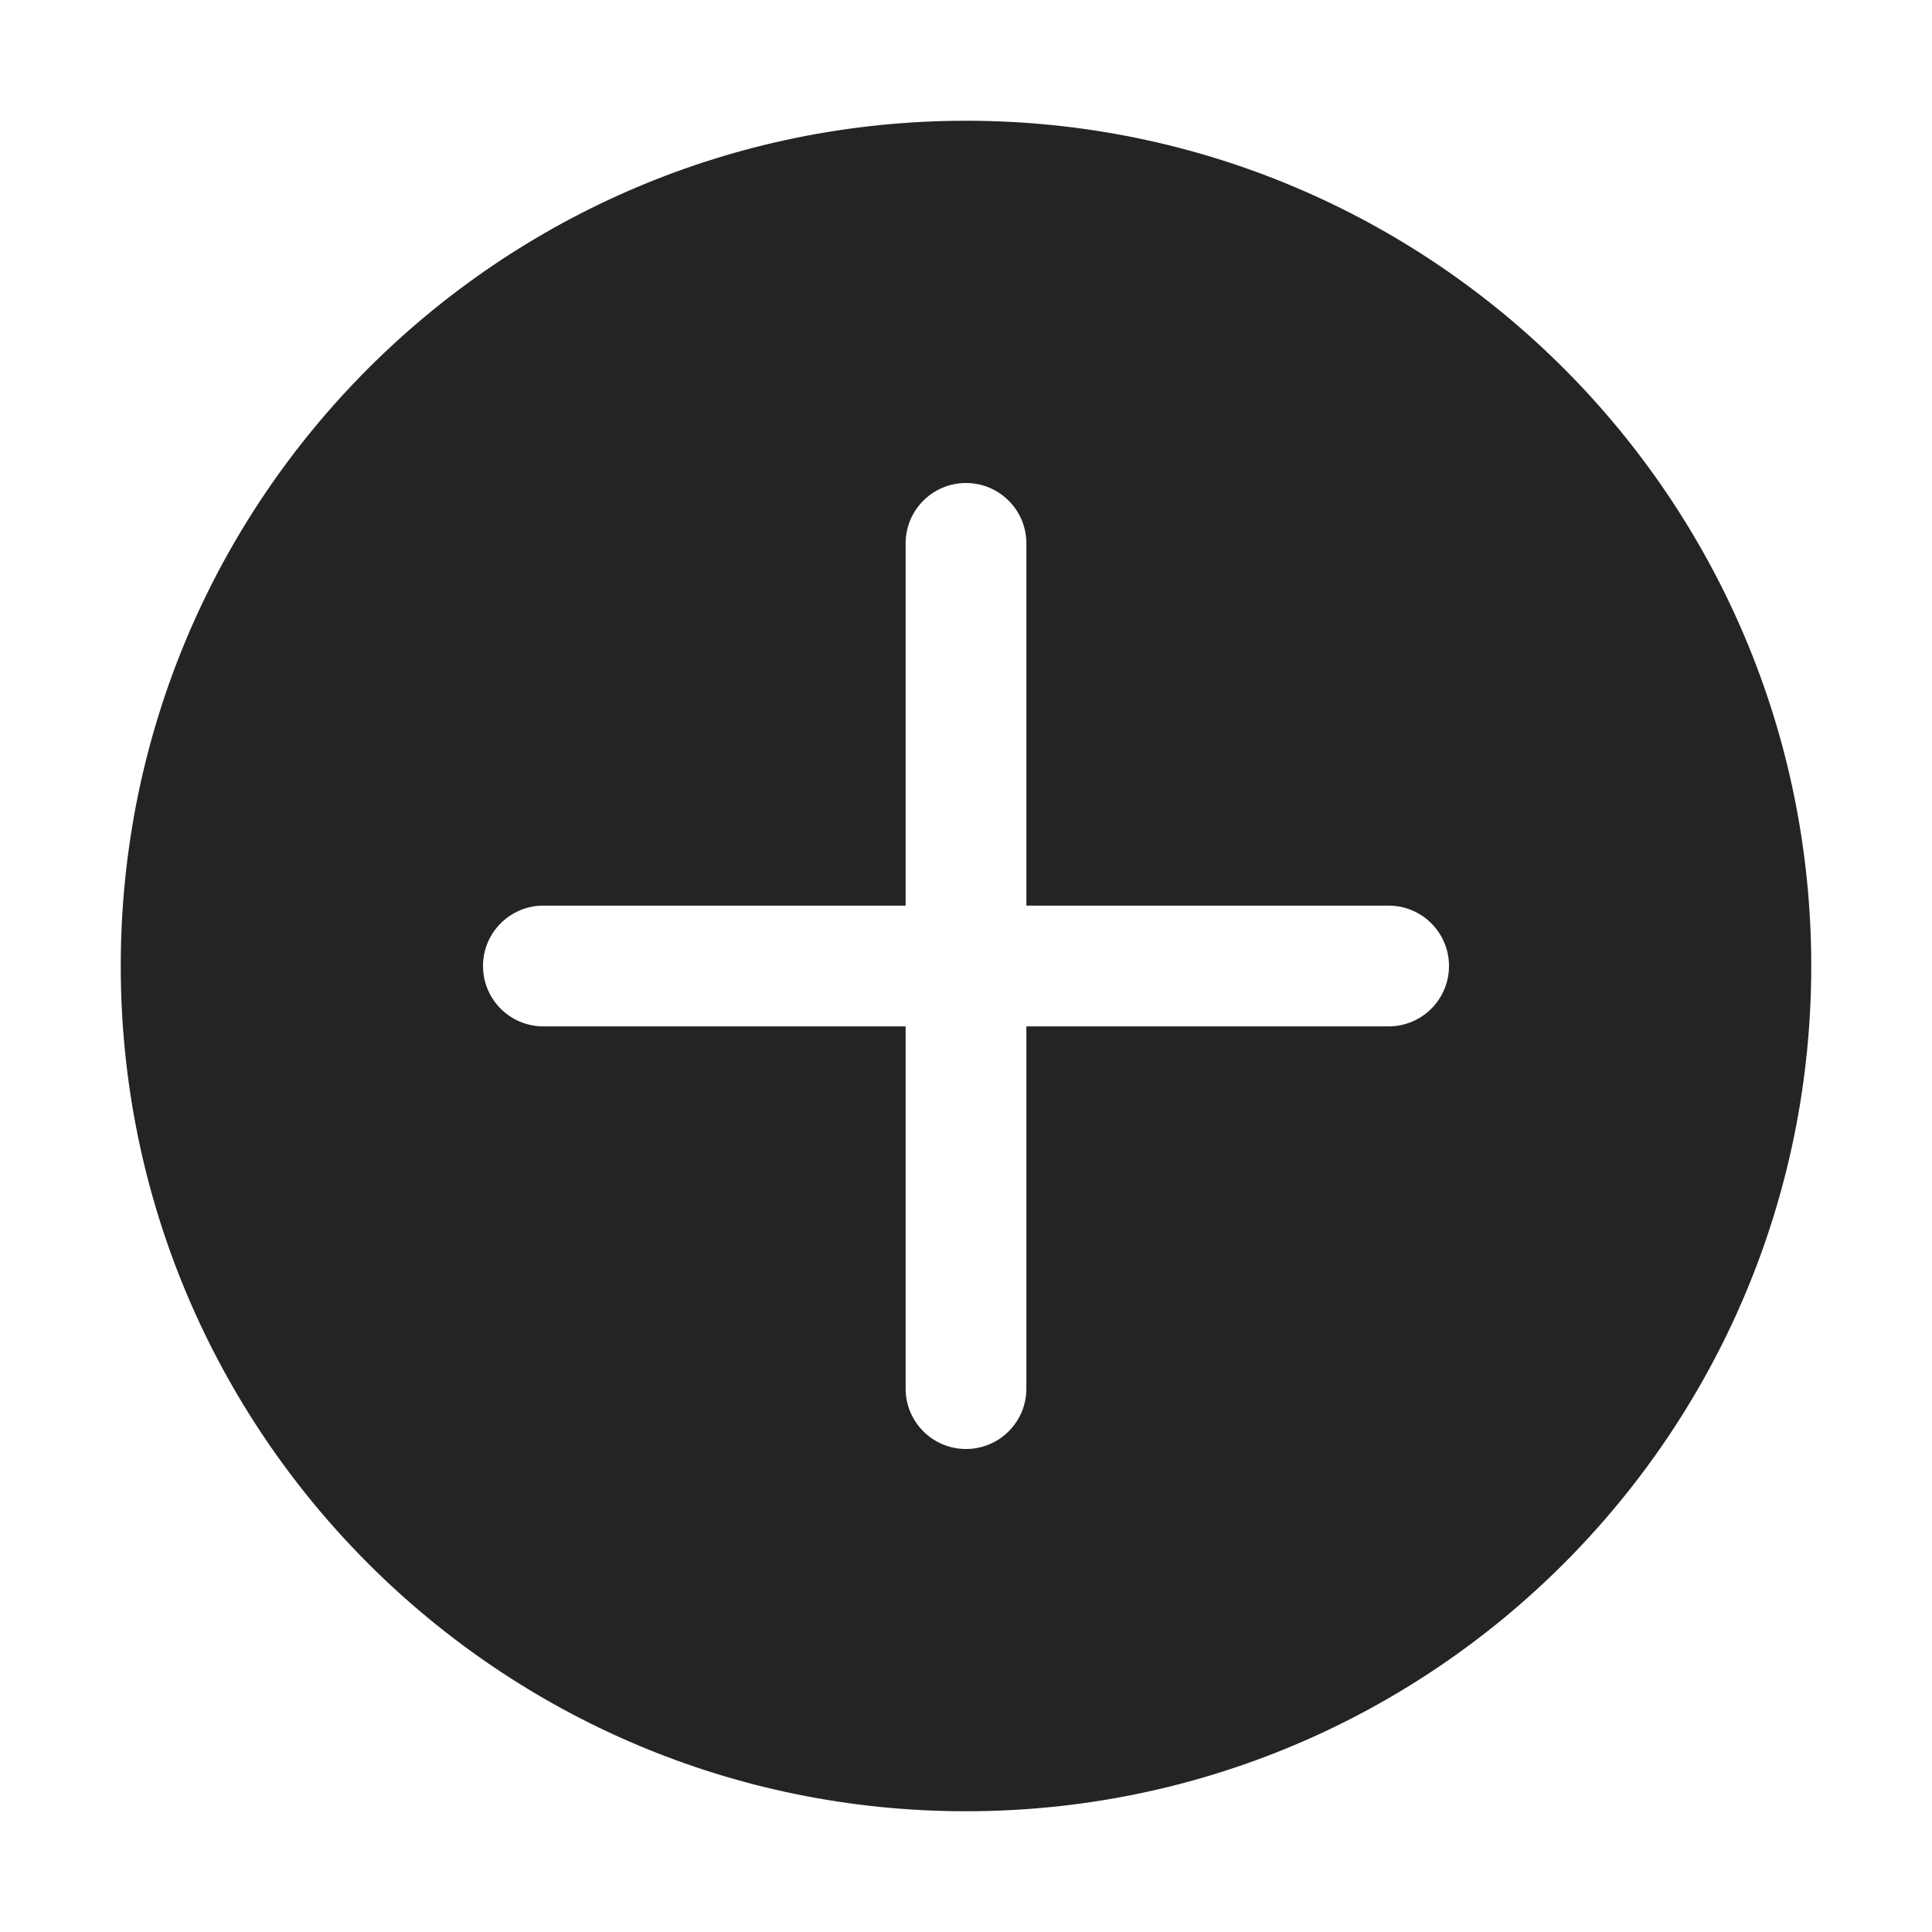
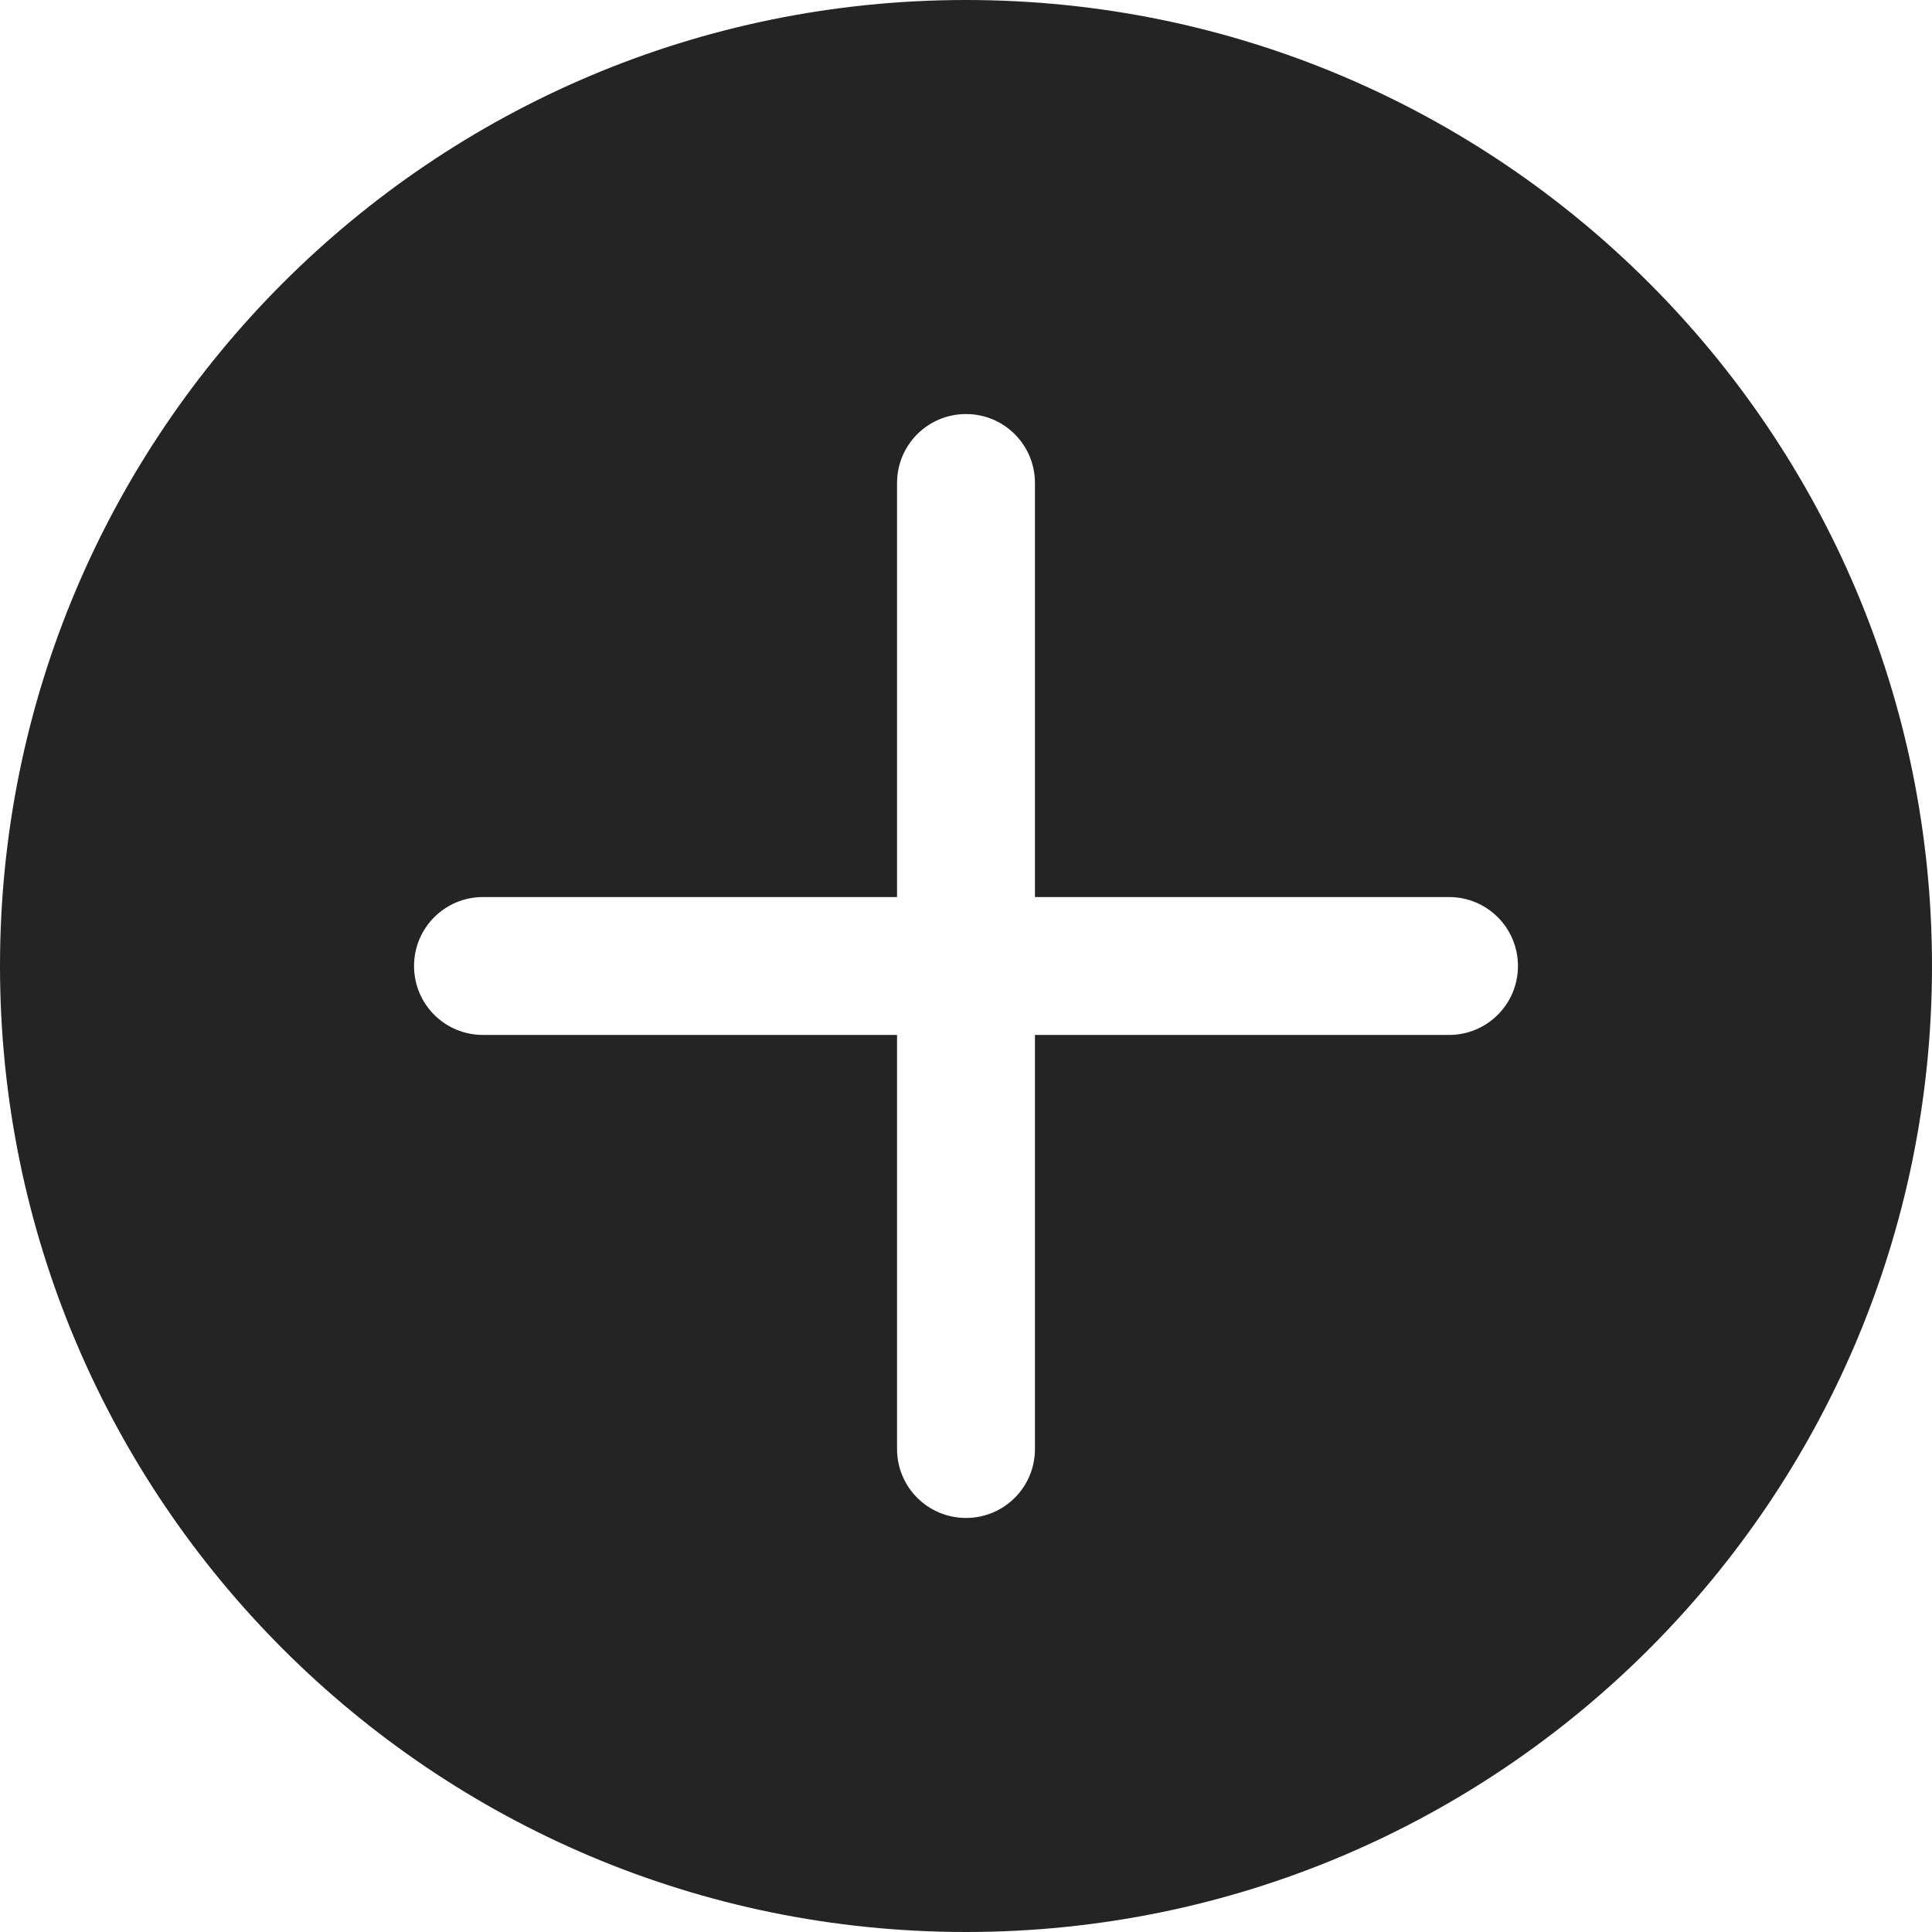
- <svg width="16" height="16" fill="none" viewBox="0 0 16 16">
-   <path fill="#242424" fill-rule="evenodd" d="M15 8A7 7 0 1 1 1 8a7 7 0 0 1 14 0ZM4 8a.5.5 0 0 1 .5-.5h3v-3a.5.5 0 0 1 1 0v3h3a.5.5 0 0 1 0 1h-3v3a.5.5 0 0 1-1 0v-3h-3A.5.5 0 0 1 4 8Z" clip-rule="evenodd" />
+ <svg xmlns="http://www.w3.org/2000/svg" width="16" height="16" viewBox="0 0 16 16" fill="none">
+   <path fill-rule="evenodd" clip-rule="evenodd" d="M8 16C12.418 16 16 12.418 16 8C16 3.582 12.418 0 8 0C3.582 0 0 3.582 0 8C0 12.418 3.582 16 8 16ZM7.429 4C7.429 3.684 7.684 3.429 8 3.429C8.316 3.429 8.571 3.684 8.571 4V7.429H12C12.316 7.429 12.571 7.684 12.571 8C12.571 8.316 12.316 8.571 12 8.571H8.571V12C8.571 12.316 8.316 12.571 8 12.571C7.684 12.571 7.429 12.316 7.429 12V8.571H4C3.684 8.571 3.429 8.316 3.429 8C3.429 7.684 3.684 7.429 4 7.429H7.429V4Z" fill="#242424" />
</svg>
